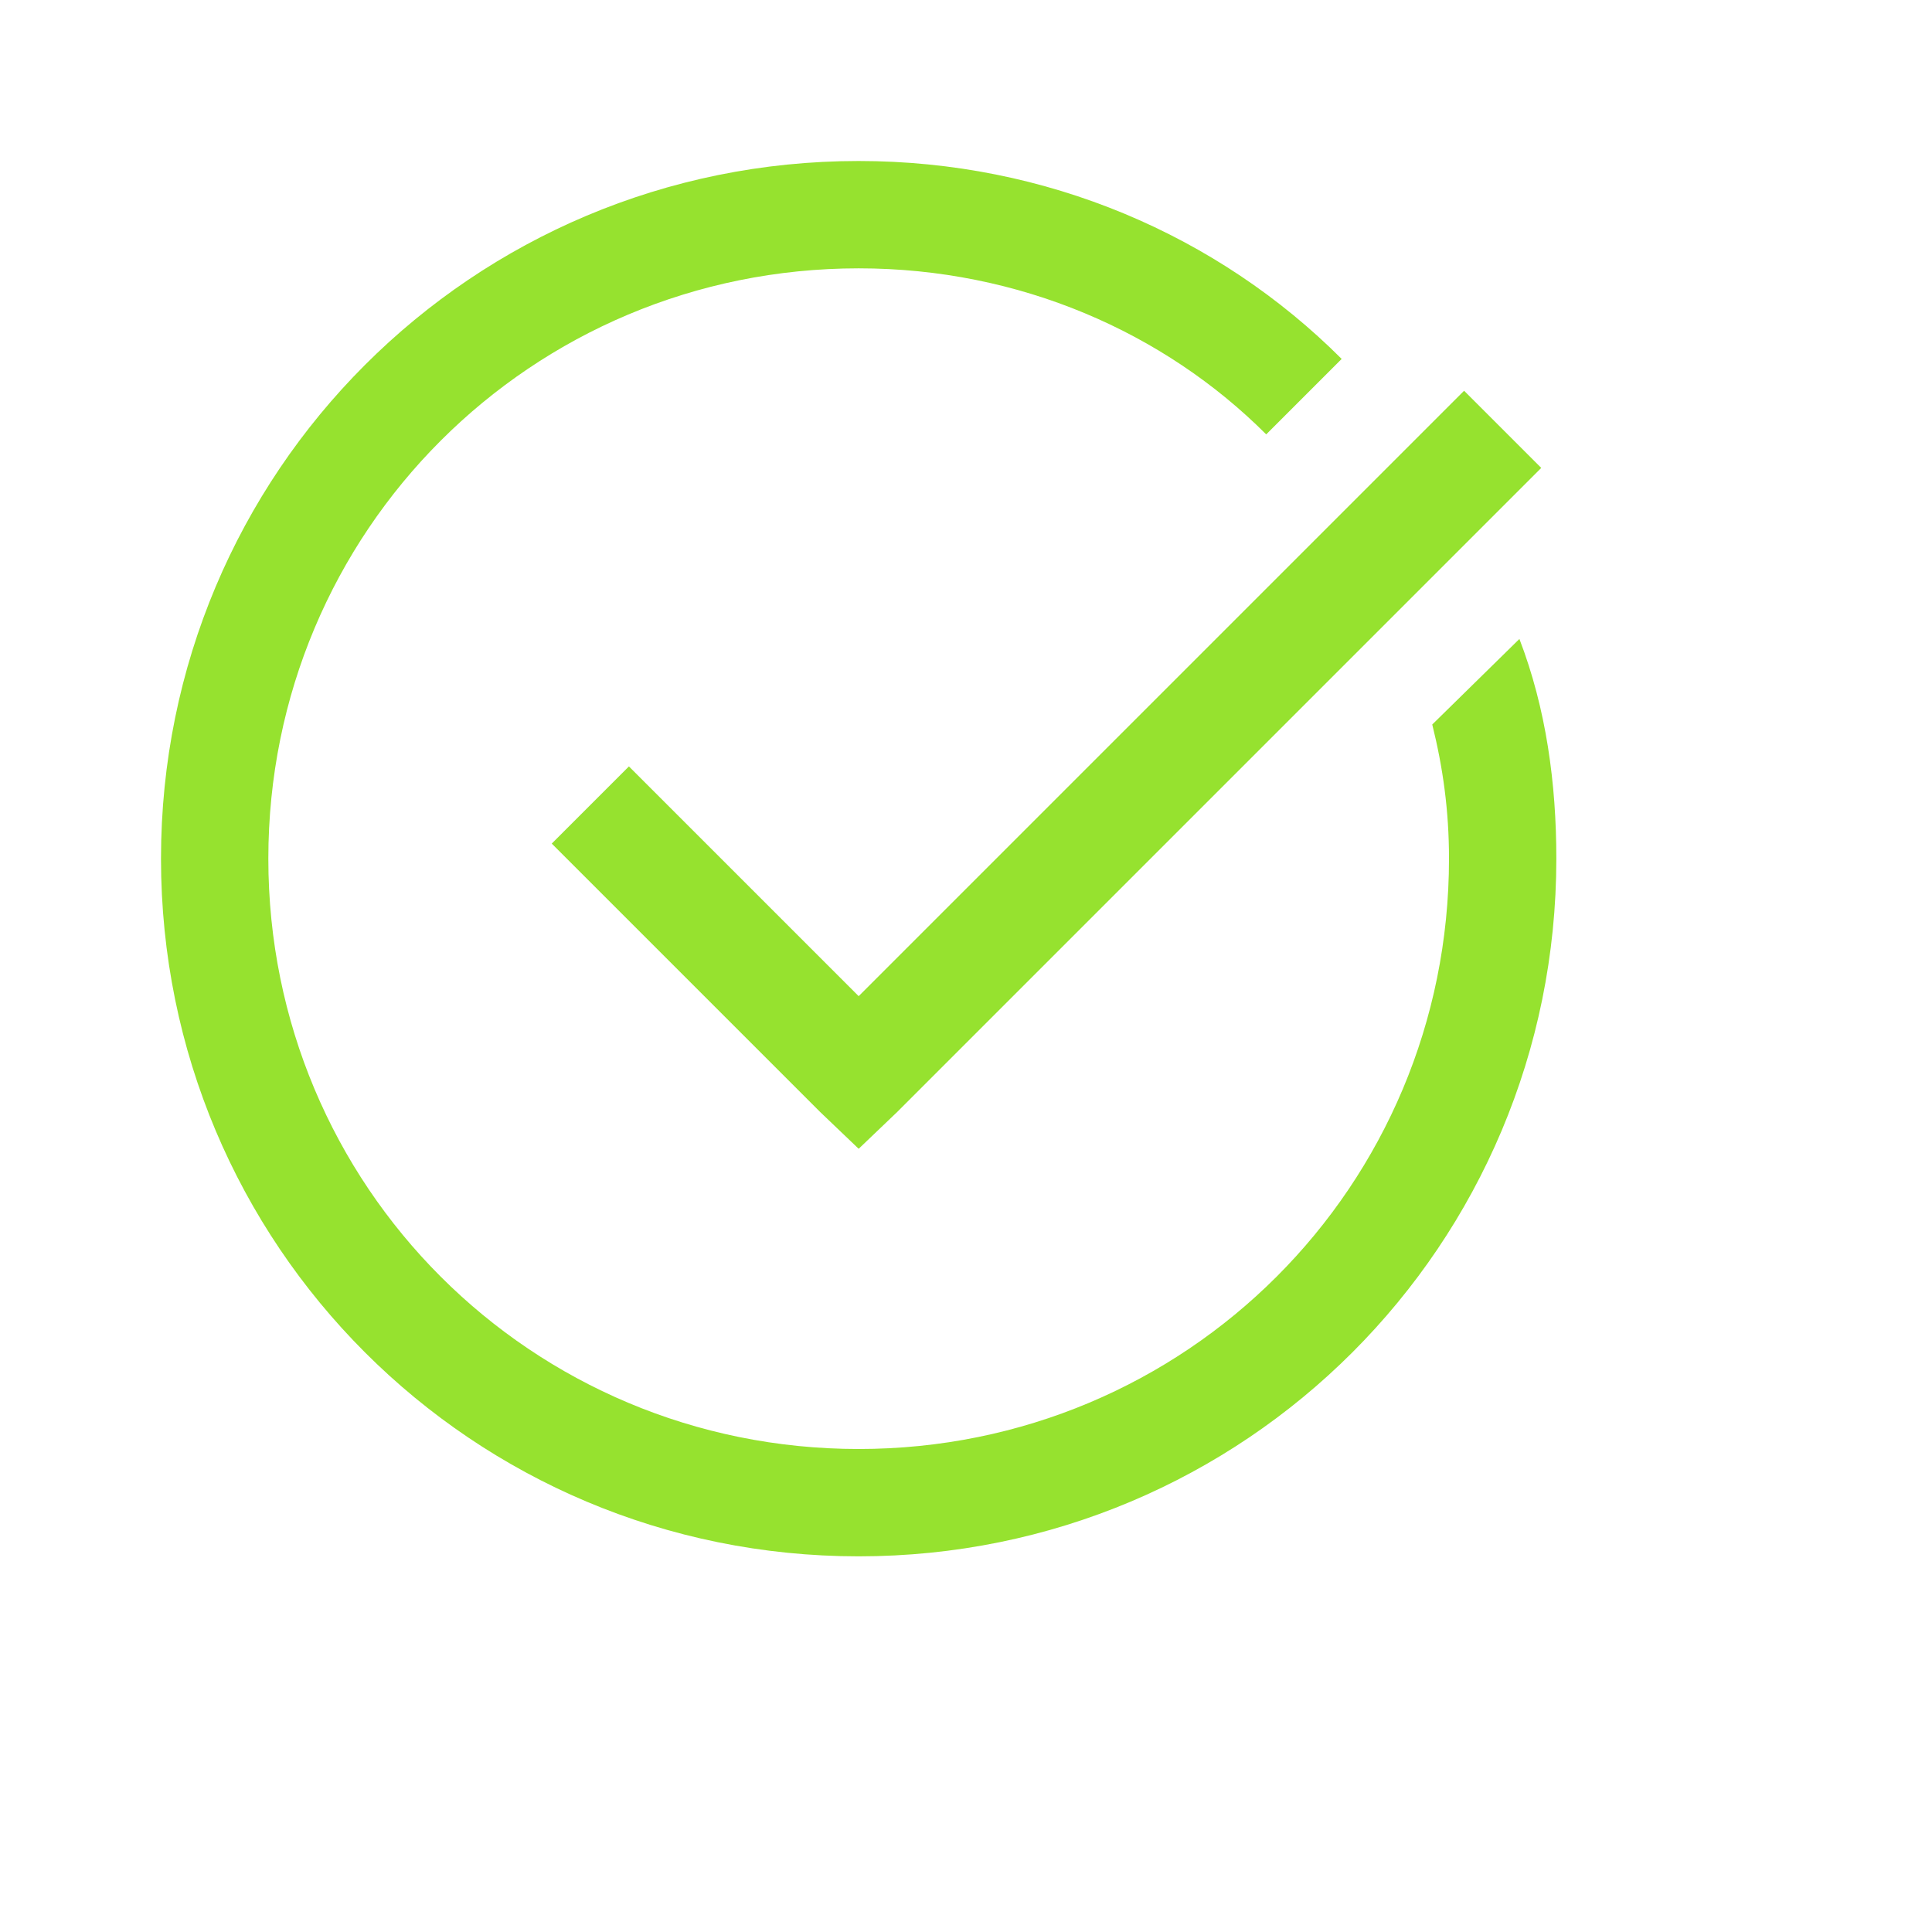
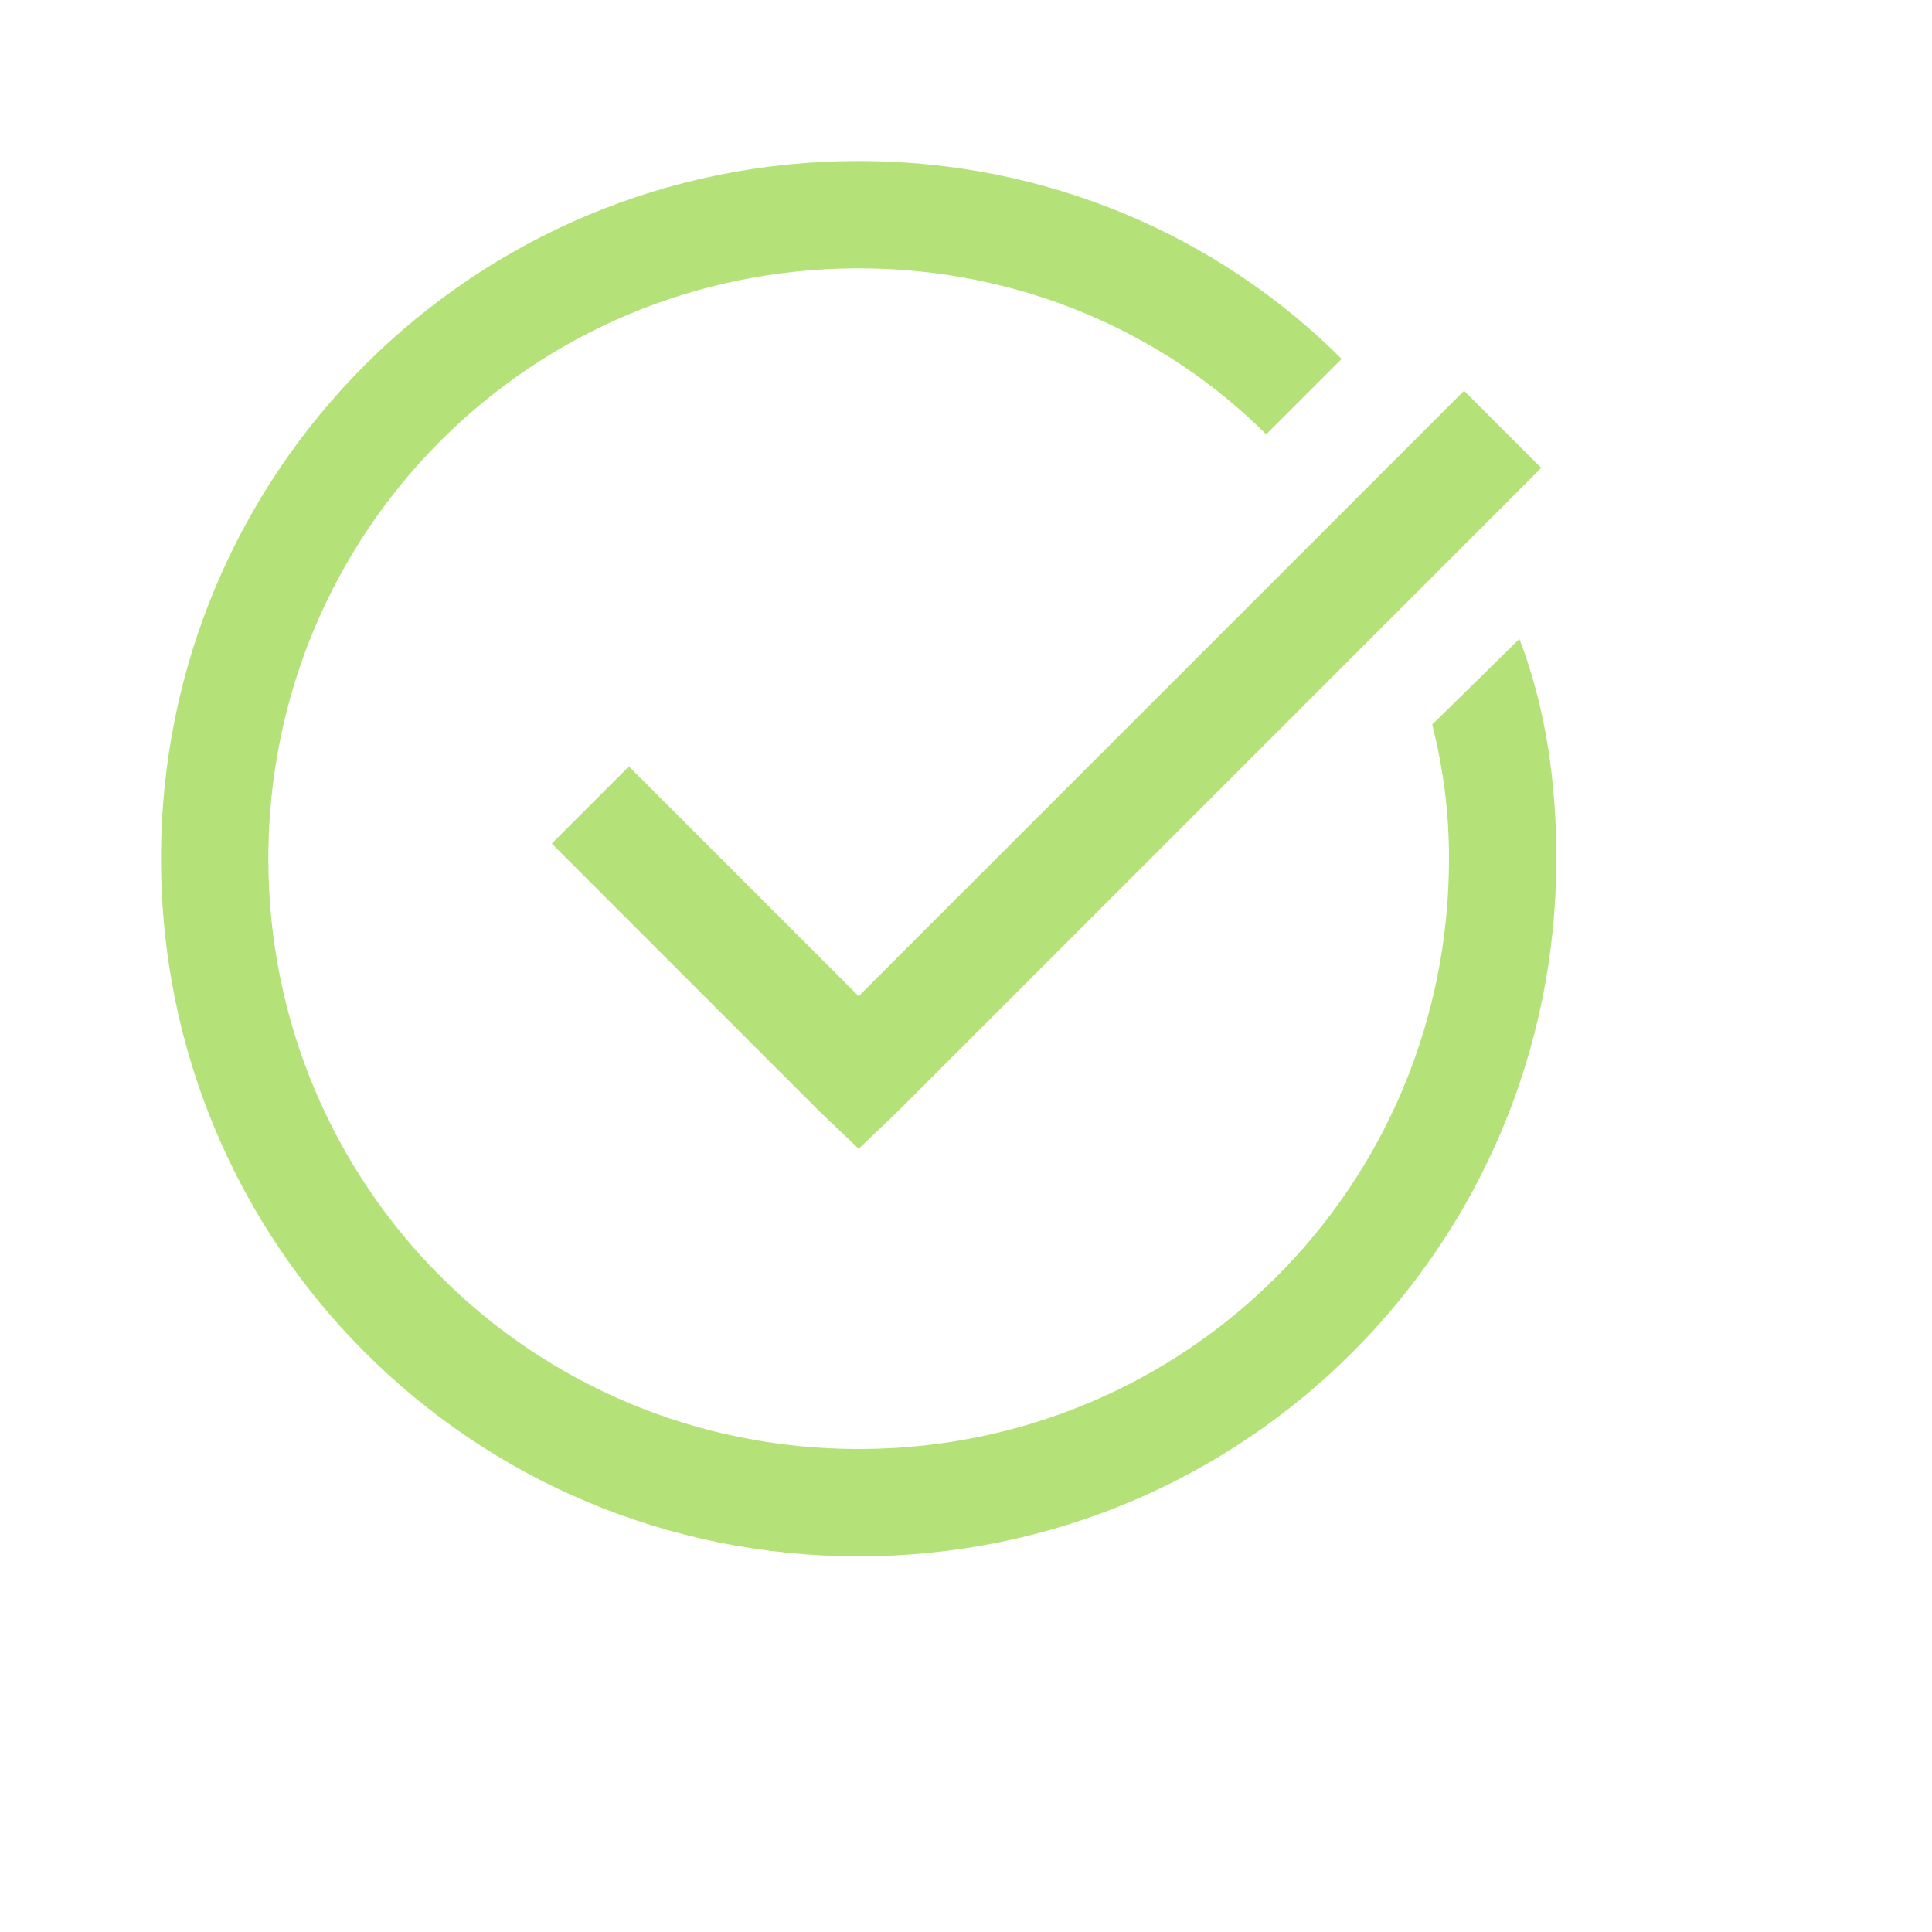
- <svg xmlns="http://www.w3.org/2000/svg" x="0px" y="0px" fill="#96e22f" width="100" height="100" viewBox="0 0 36 36">
+ <svg xmlns="http://www.w3.org/2000/svg" x="0px" y="0px" fill="#b5e278" width="100" height="100" viewBox="0 0 36 36">
  <path d="M 16 3 C 8.801 3 3 8.801 3 16 C 3 23.199 8.801 29 16 29 C 23.199 29 29 23.199 29 16 C 29 14.602 28.812 13.207 28.312 11.906 L 26.688 13.5 C 26.887 14.301 27 15.102 27 16 C 27 22.102 22.102 27 16 27 C 9.898 27 5 22.102 5 16 C 5 9.898 9.898 5 16 5 C 19 5 21.695 6.195 23.594 8.094 L 25 6.688 C 22.699 4.387 19.5 3 16 3 Z M 27.281 7.281 L 16 18.562 L 11.719 14.281 L 10.281 15.719 L 15.281 20.719 L 16 21.406 L 16.719 20.719 L 28.719 8.719 Z" />
</svg>
